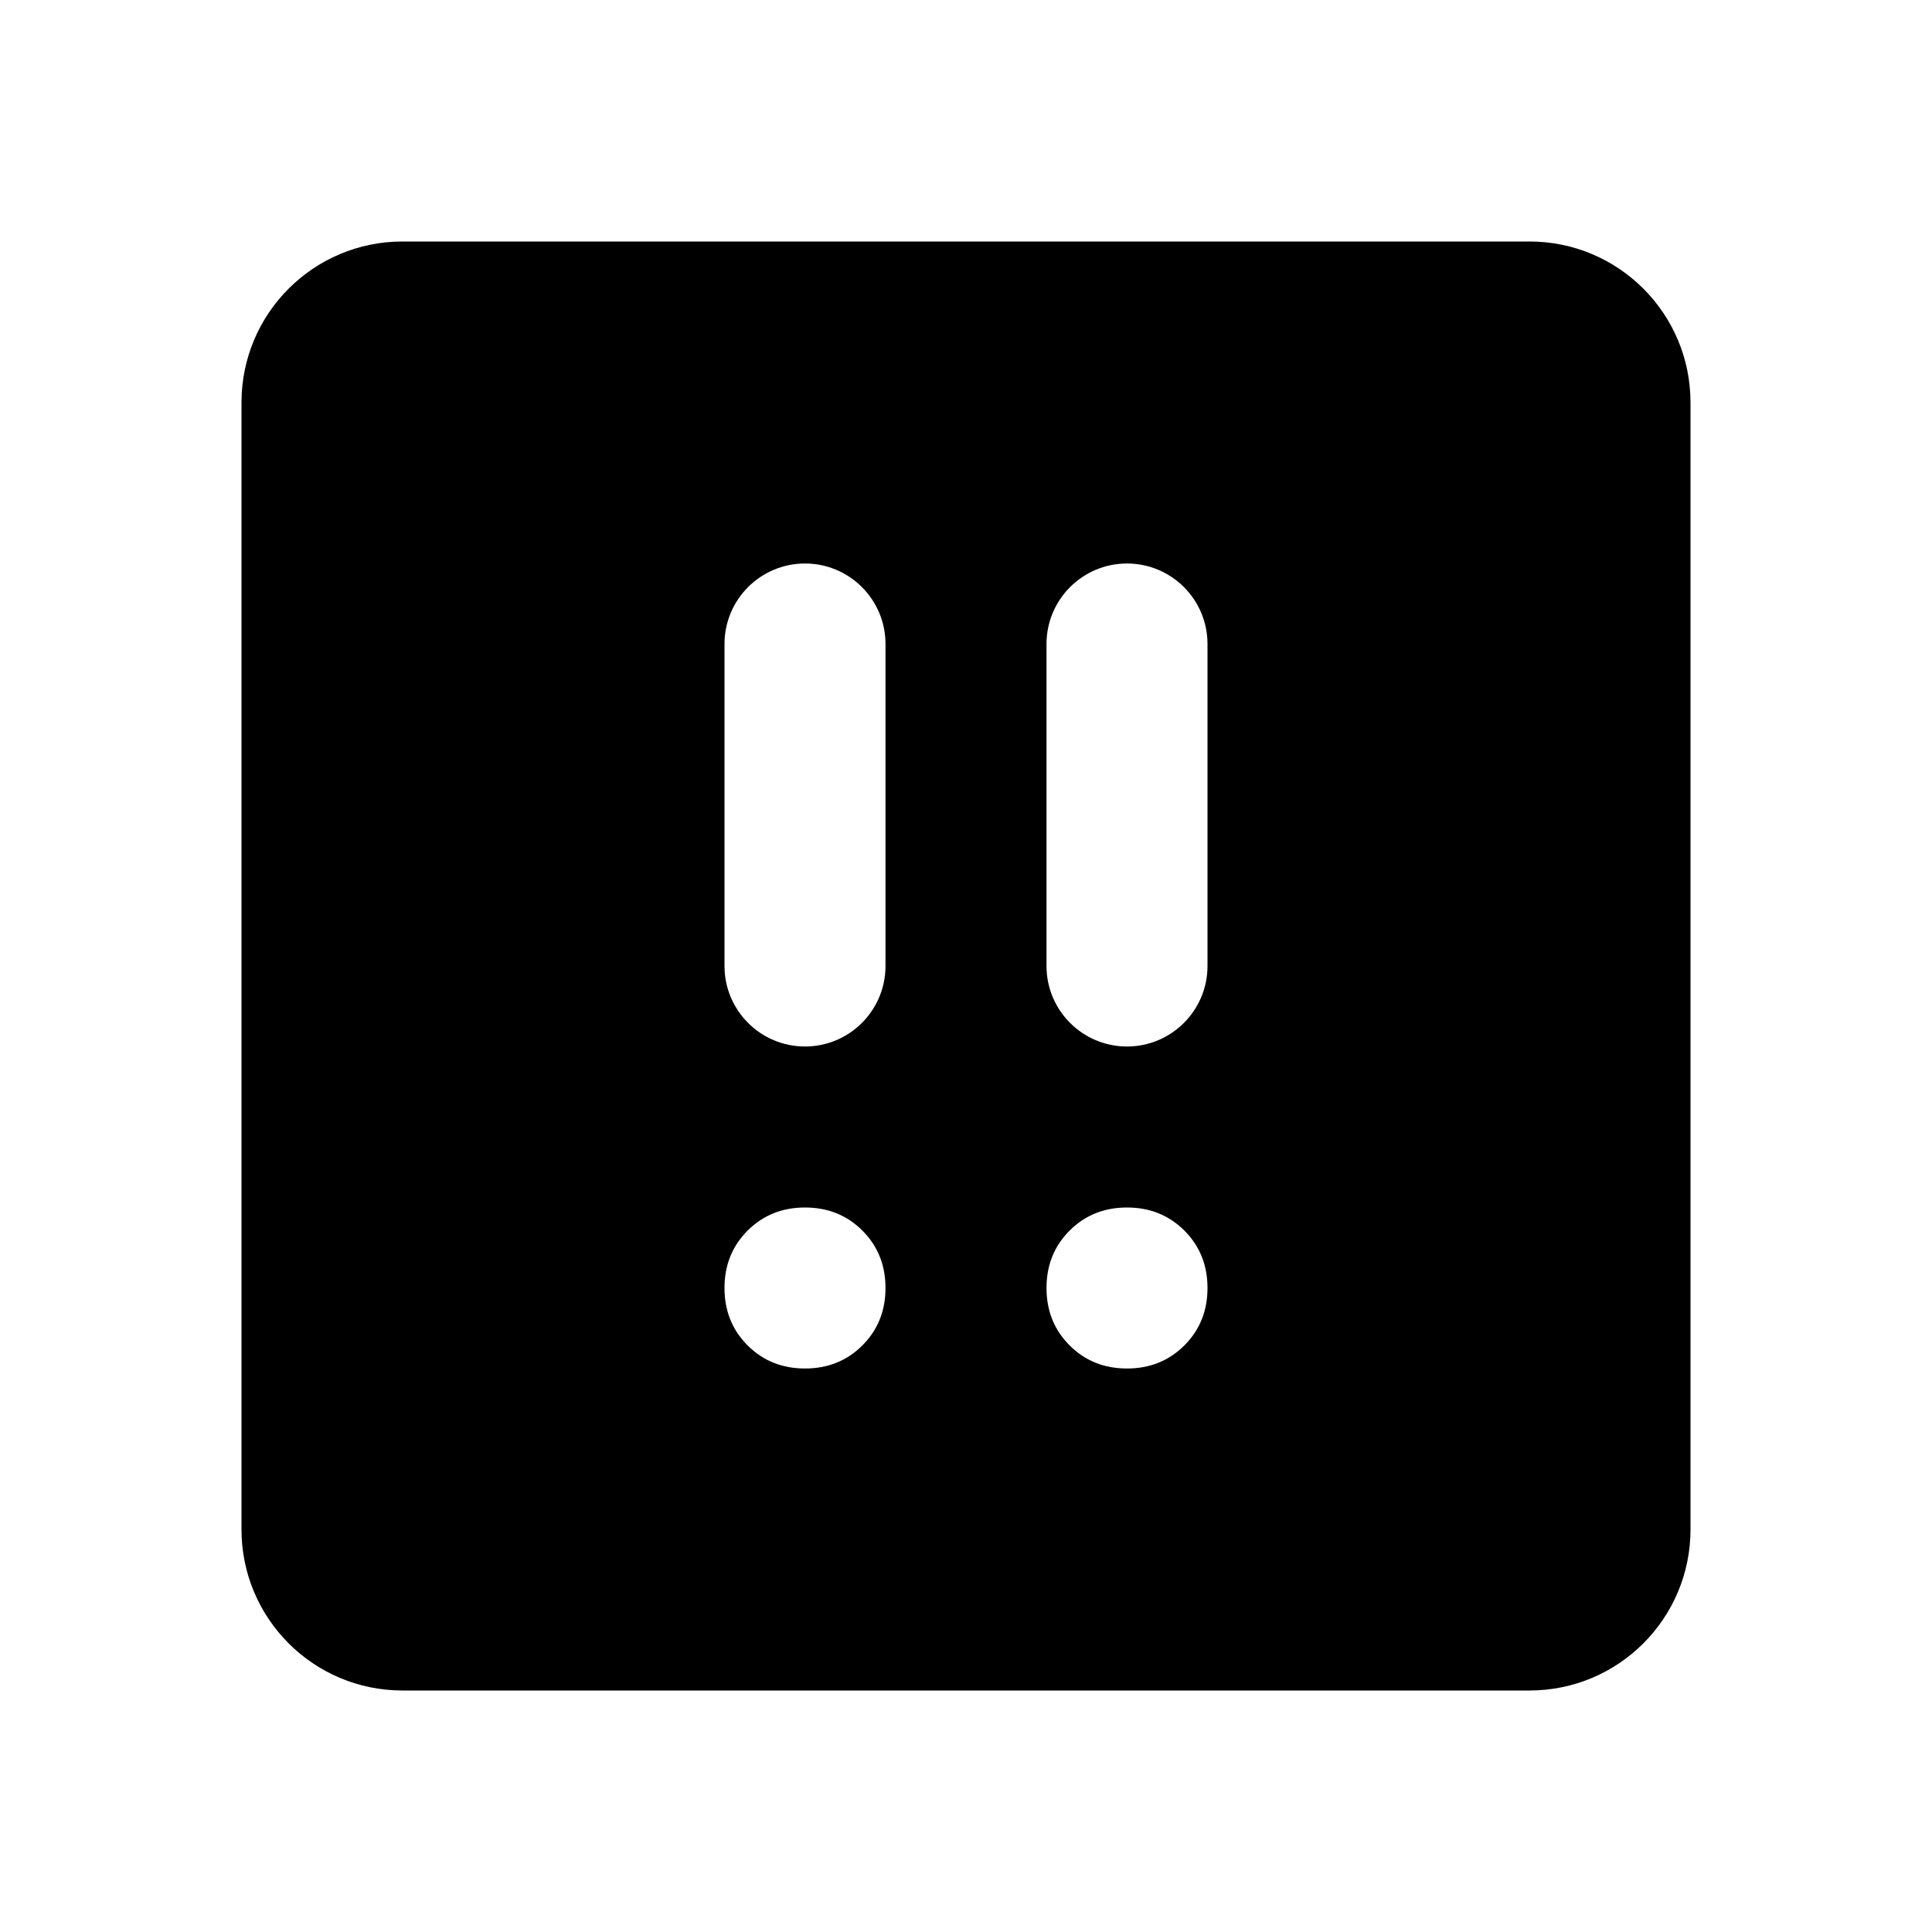
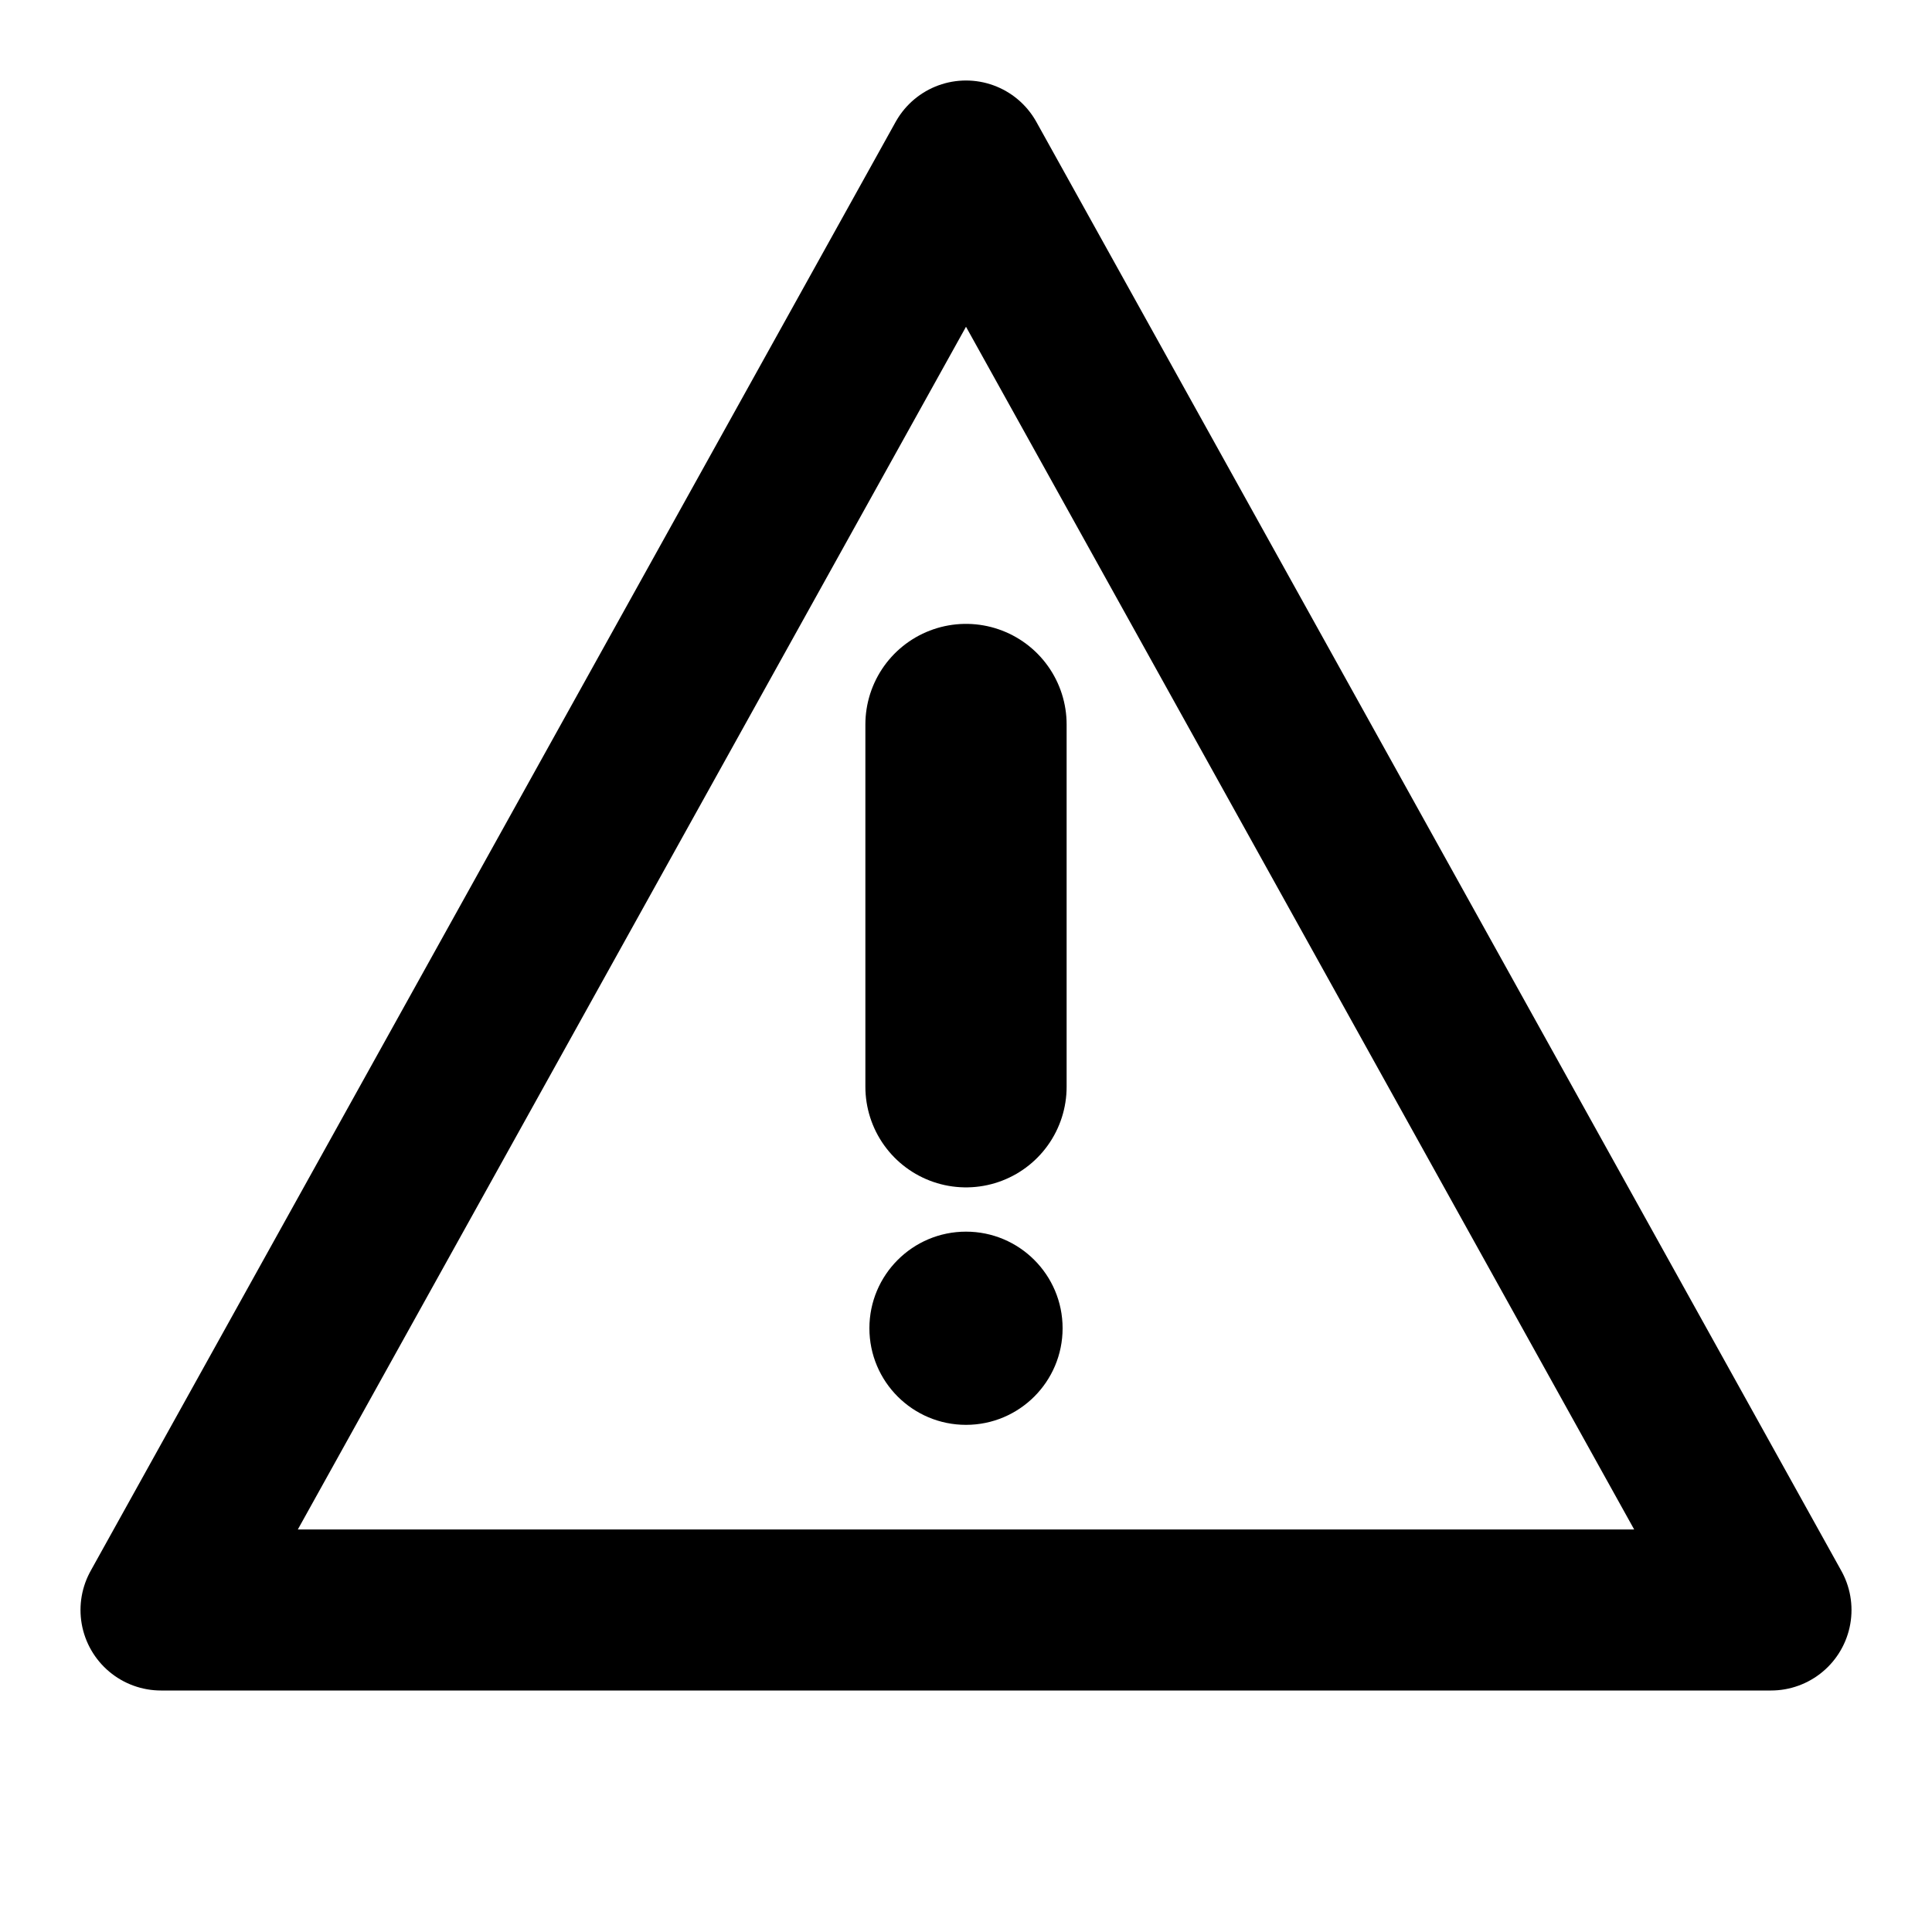
- <svg xmlns="http://www.w3.org/2000/svg" id="exclaimation" width="24" height="24" viewBox="0 0 24 24" fill="currentColor" aria-hidden="true">
-   <g>
-     <path fill="currentColor" d="M19 3c1.105 0 2 0.895 2 2v14c0 1.105 -0.895 2 -2 2H5c-1.105 0 -2 -0.895 -2 -2V5c0 -1.105 0.895 -2 2 -2zm-9 12c-0.283 0 -0.521 0.095 -0.713 0.287S9 15.717 9 16s0.095 0.521 0.287 0.713S9.717 17 10 17c0.283 0 0.521 -0.095 0.713 -0.287S11 16.283 11 16s-0.095 -0.521 -0.287 -0.713S10.283 15 10 15m4 0c-0.283 0 -0.521 0.095 -0.713 0.287S13 15.717 13 16s0.095 0.521 0.287 0.713S13.717 17 14 17s0.521 -0.095 0.713 -0.287S15 16.283 15 16s-0.095 -0.521 -0.287 -0.713S14.283 15 14 15m-4 -8c-0.552 0 -1 0.448 -1 1v4c0 0.552 0.448 1 1 1 0.552 0 1 -0.448 1 -1V8c0 -0.552 -0.448 -1 -1 -1m4 0c-0.552 0 -1 0.448 -1 1v4c0 0.552 0.448 1 1 1s1 -0.448 1 -1V8c0 -0.552 -0.448 -1 -1 -1" />
-   </g>
+ <svg xmlns="http://www.w3.org/2000/svg" id="exclaimation" width="24" height="24" viewBox="0 0 24 24" fill="none">
+   <path d="M12 2L2 20h20L12 2z" stroke="currentColor" stroke-width="2" stroke-linecap="round" stroke-linejoin="round" />
+   <line x1="12" y1="9" x2="12" y2="13.5" stroke="currentColor" stroke-width="2.5" stroke-linecap="round" />
+   <circle cx="12" cy="16.5" r="1.2" fill="currentColor" />
</svg>
